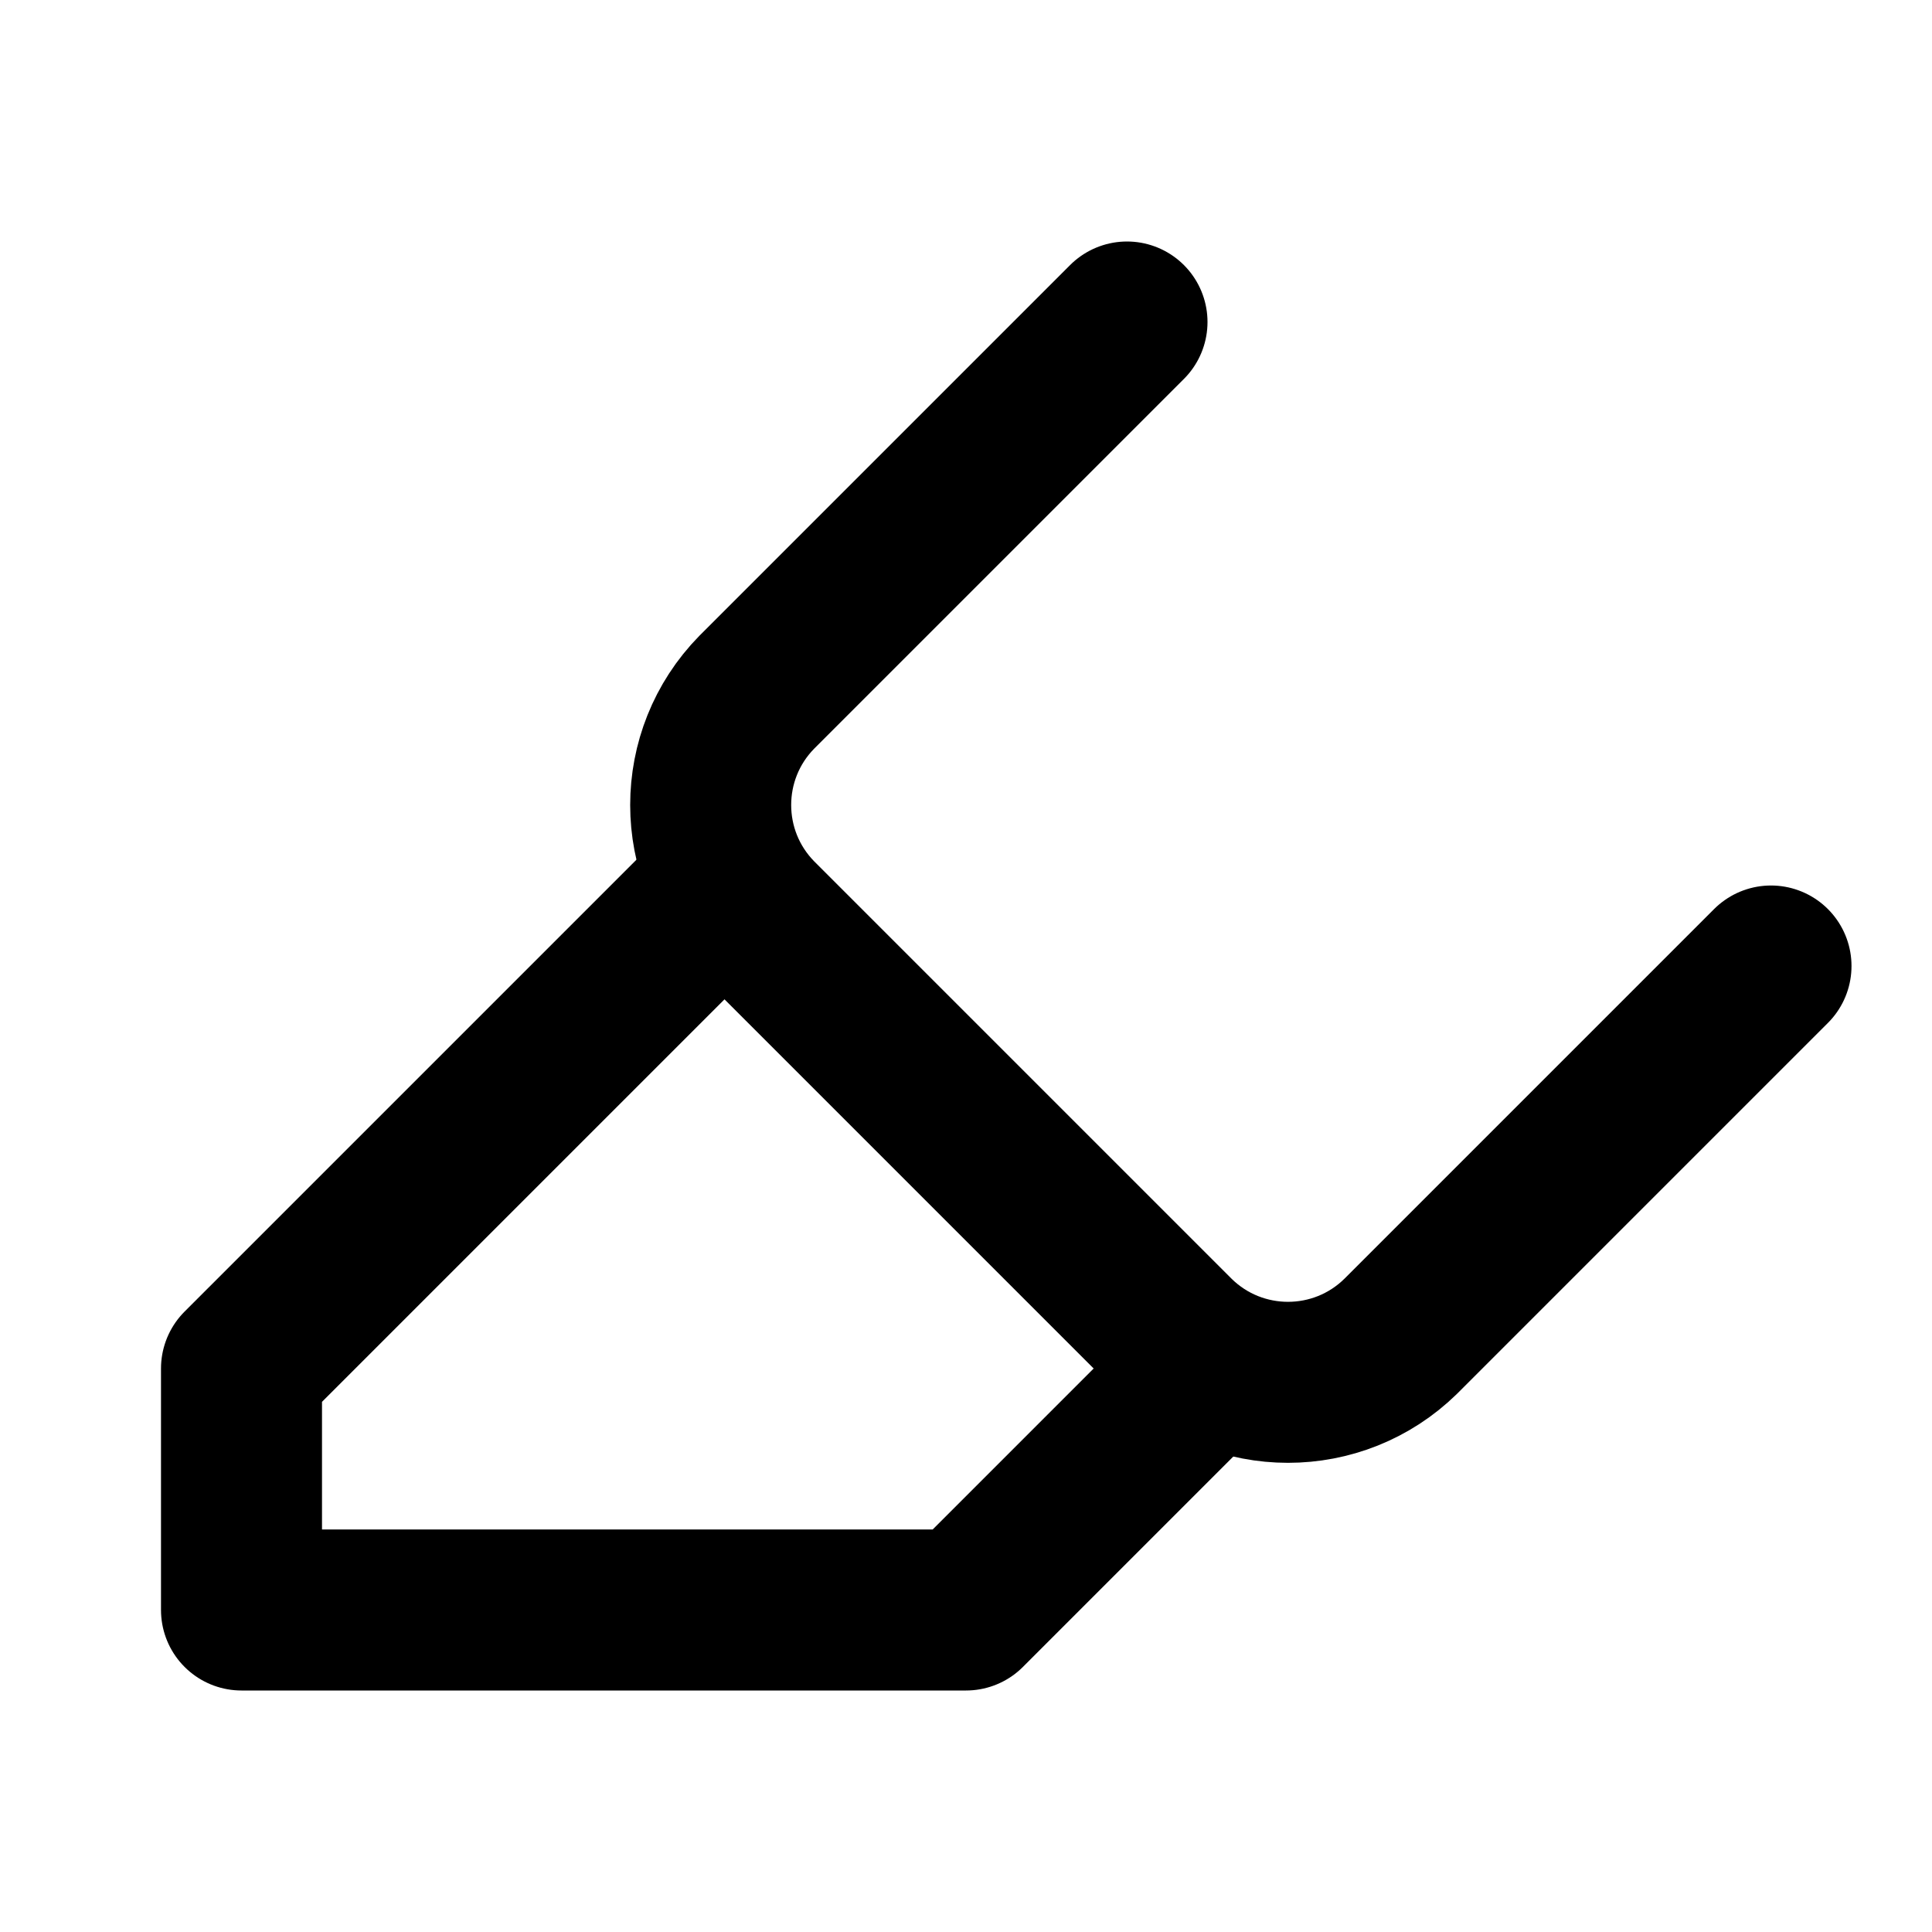
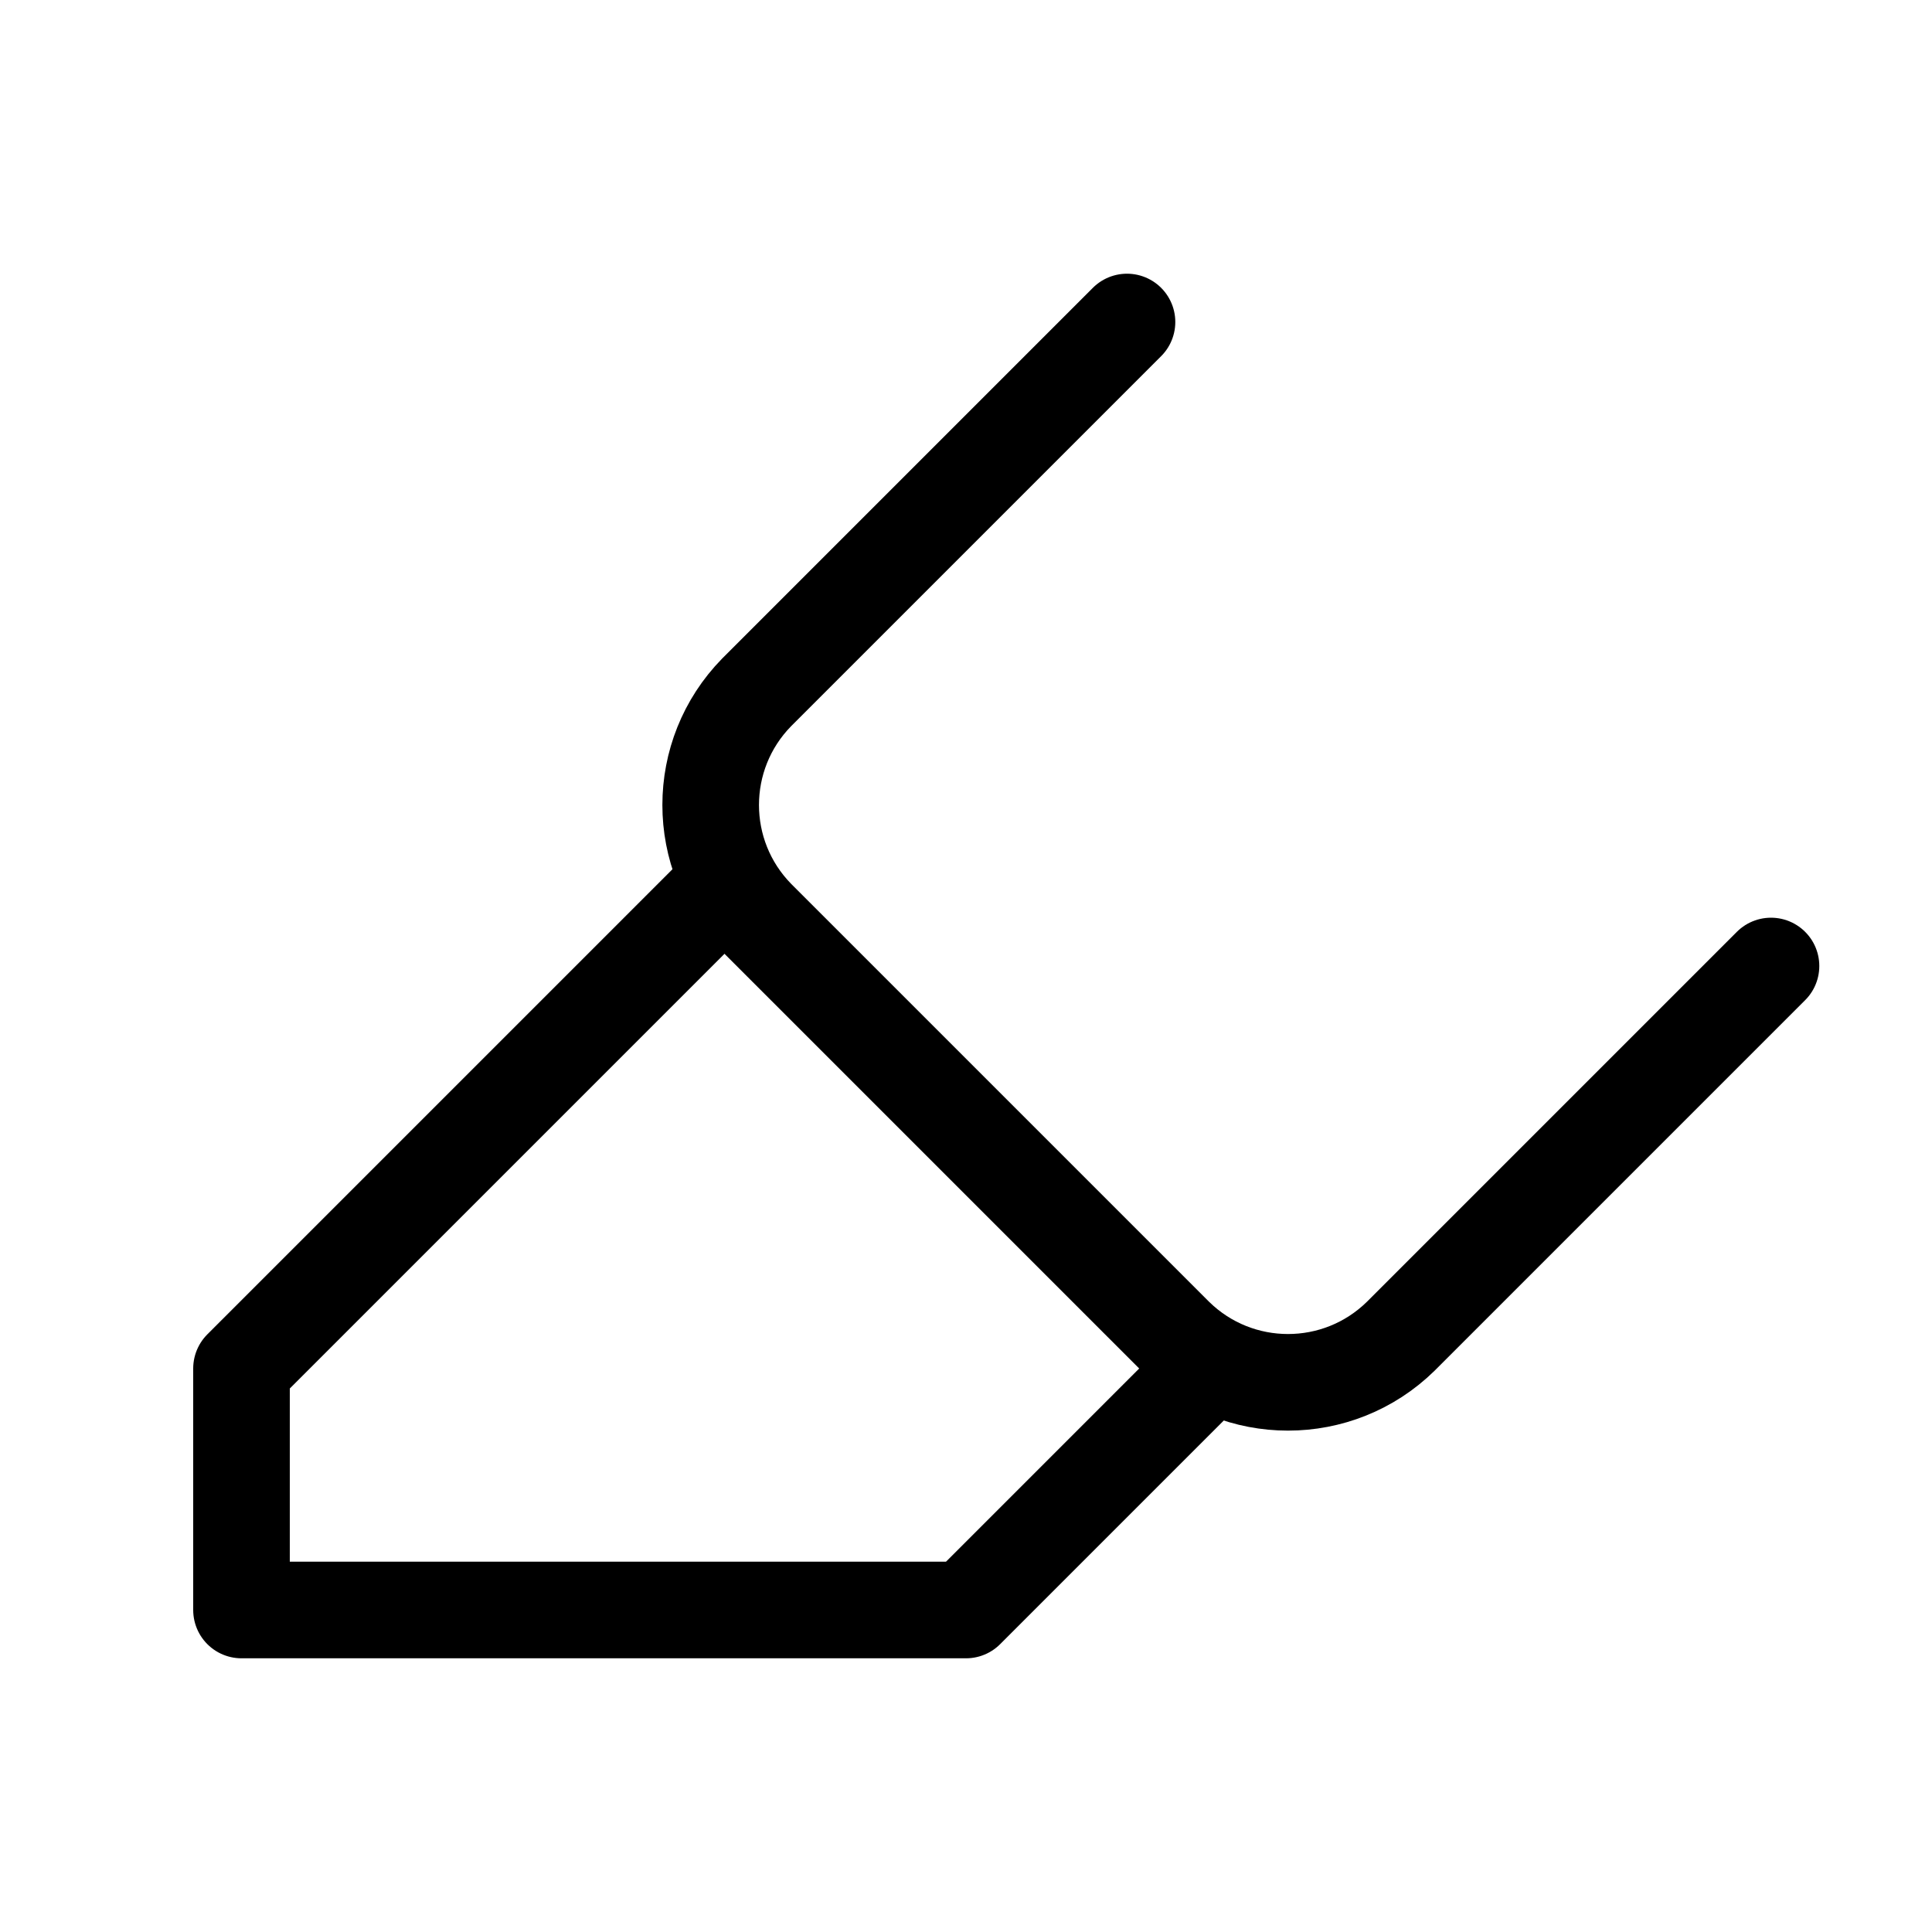
- <svg xmlns="http://www.w3.org/2000/svg" width="24" height="24" viewBox="0 0 24 24" fill="none" stroke="currentColor" stroke-width="2" stroke-linecap="round" stroke-linejoin="round" class="lucide lucide-highlighter">
+ <svg xmlns="http://www.w3.org/2000/svg" width="24" height="24" viewBox="0 0 24 24" fill="none" stroke="currentColor" stroke-width="1.2" stroke-linecap="round" stroke-linejoin="round" class="lucide lucide-highlighter">
  <path d="m9 11-6 6v3h9l3-3" />
  <path d="m22 12-4.6 4.6a2 2 0 0 1-2.8 0l-5.2-5.2a2 2 0 0 1 0-2.8L14 4" />
</svg>
